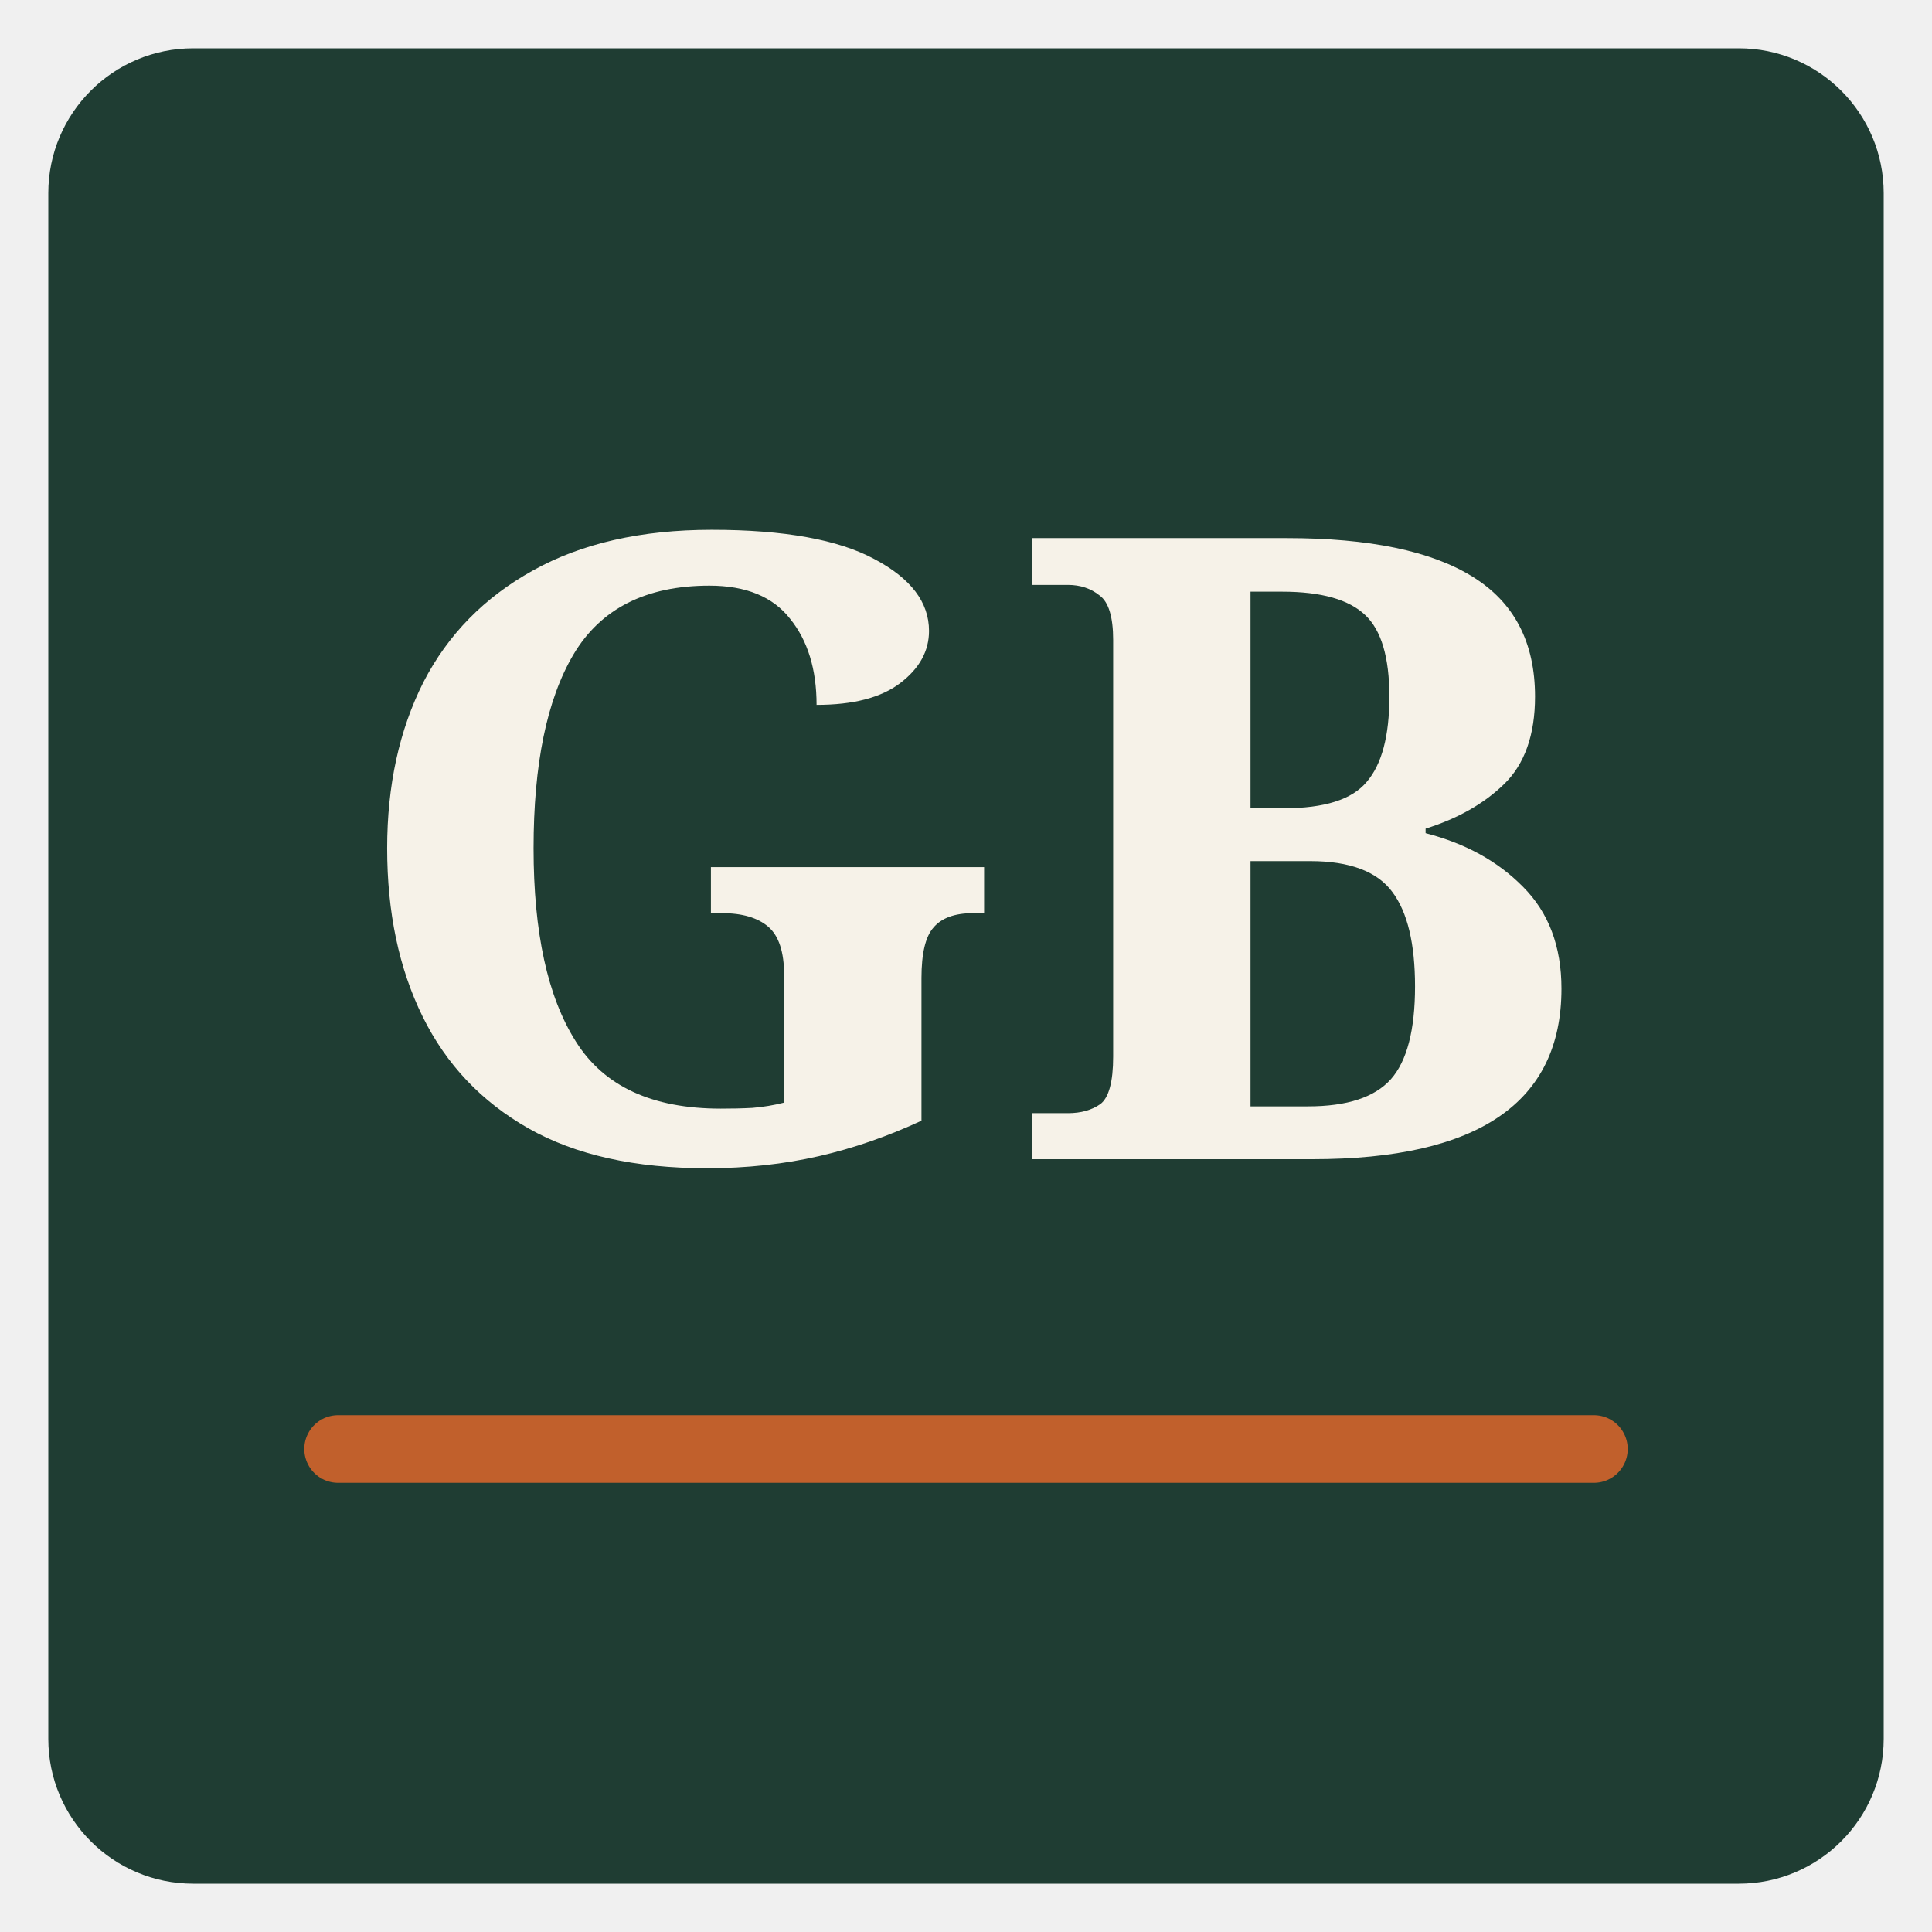
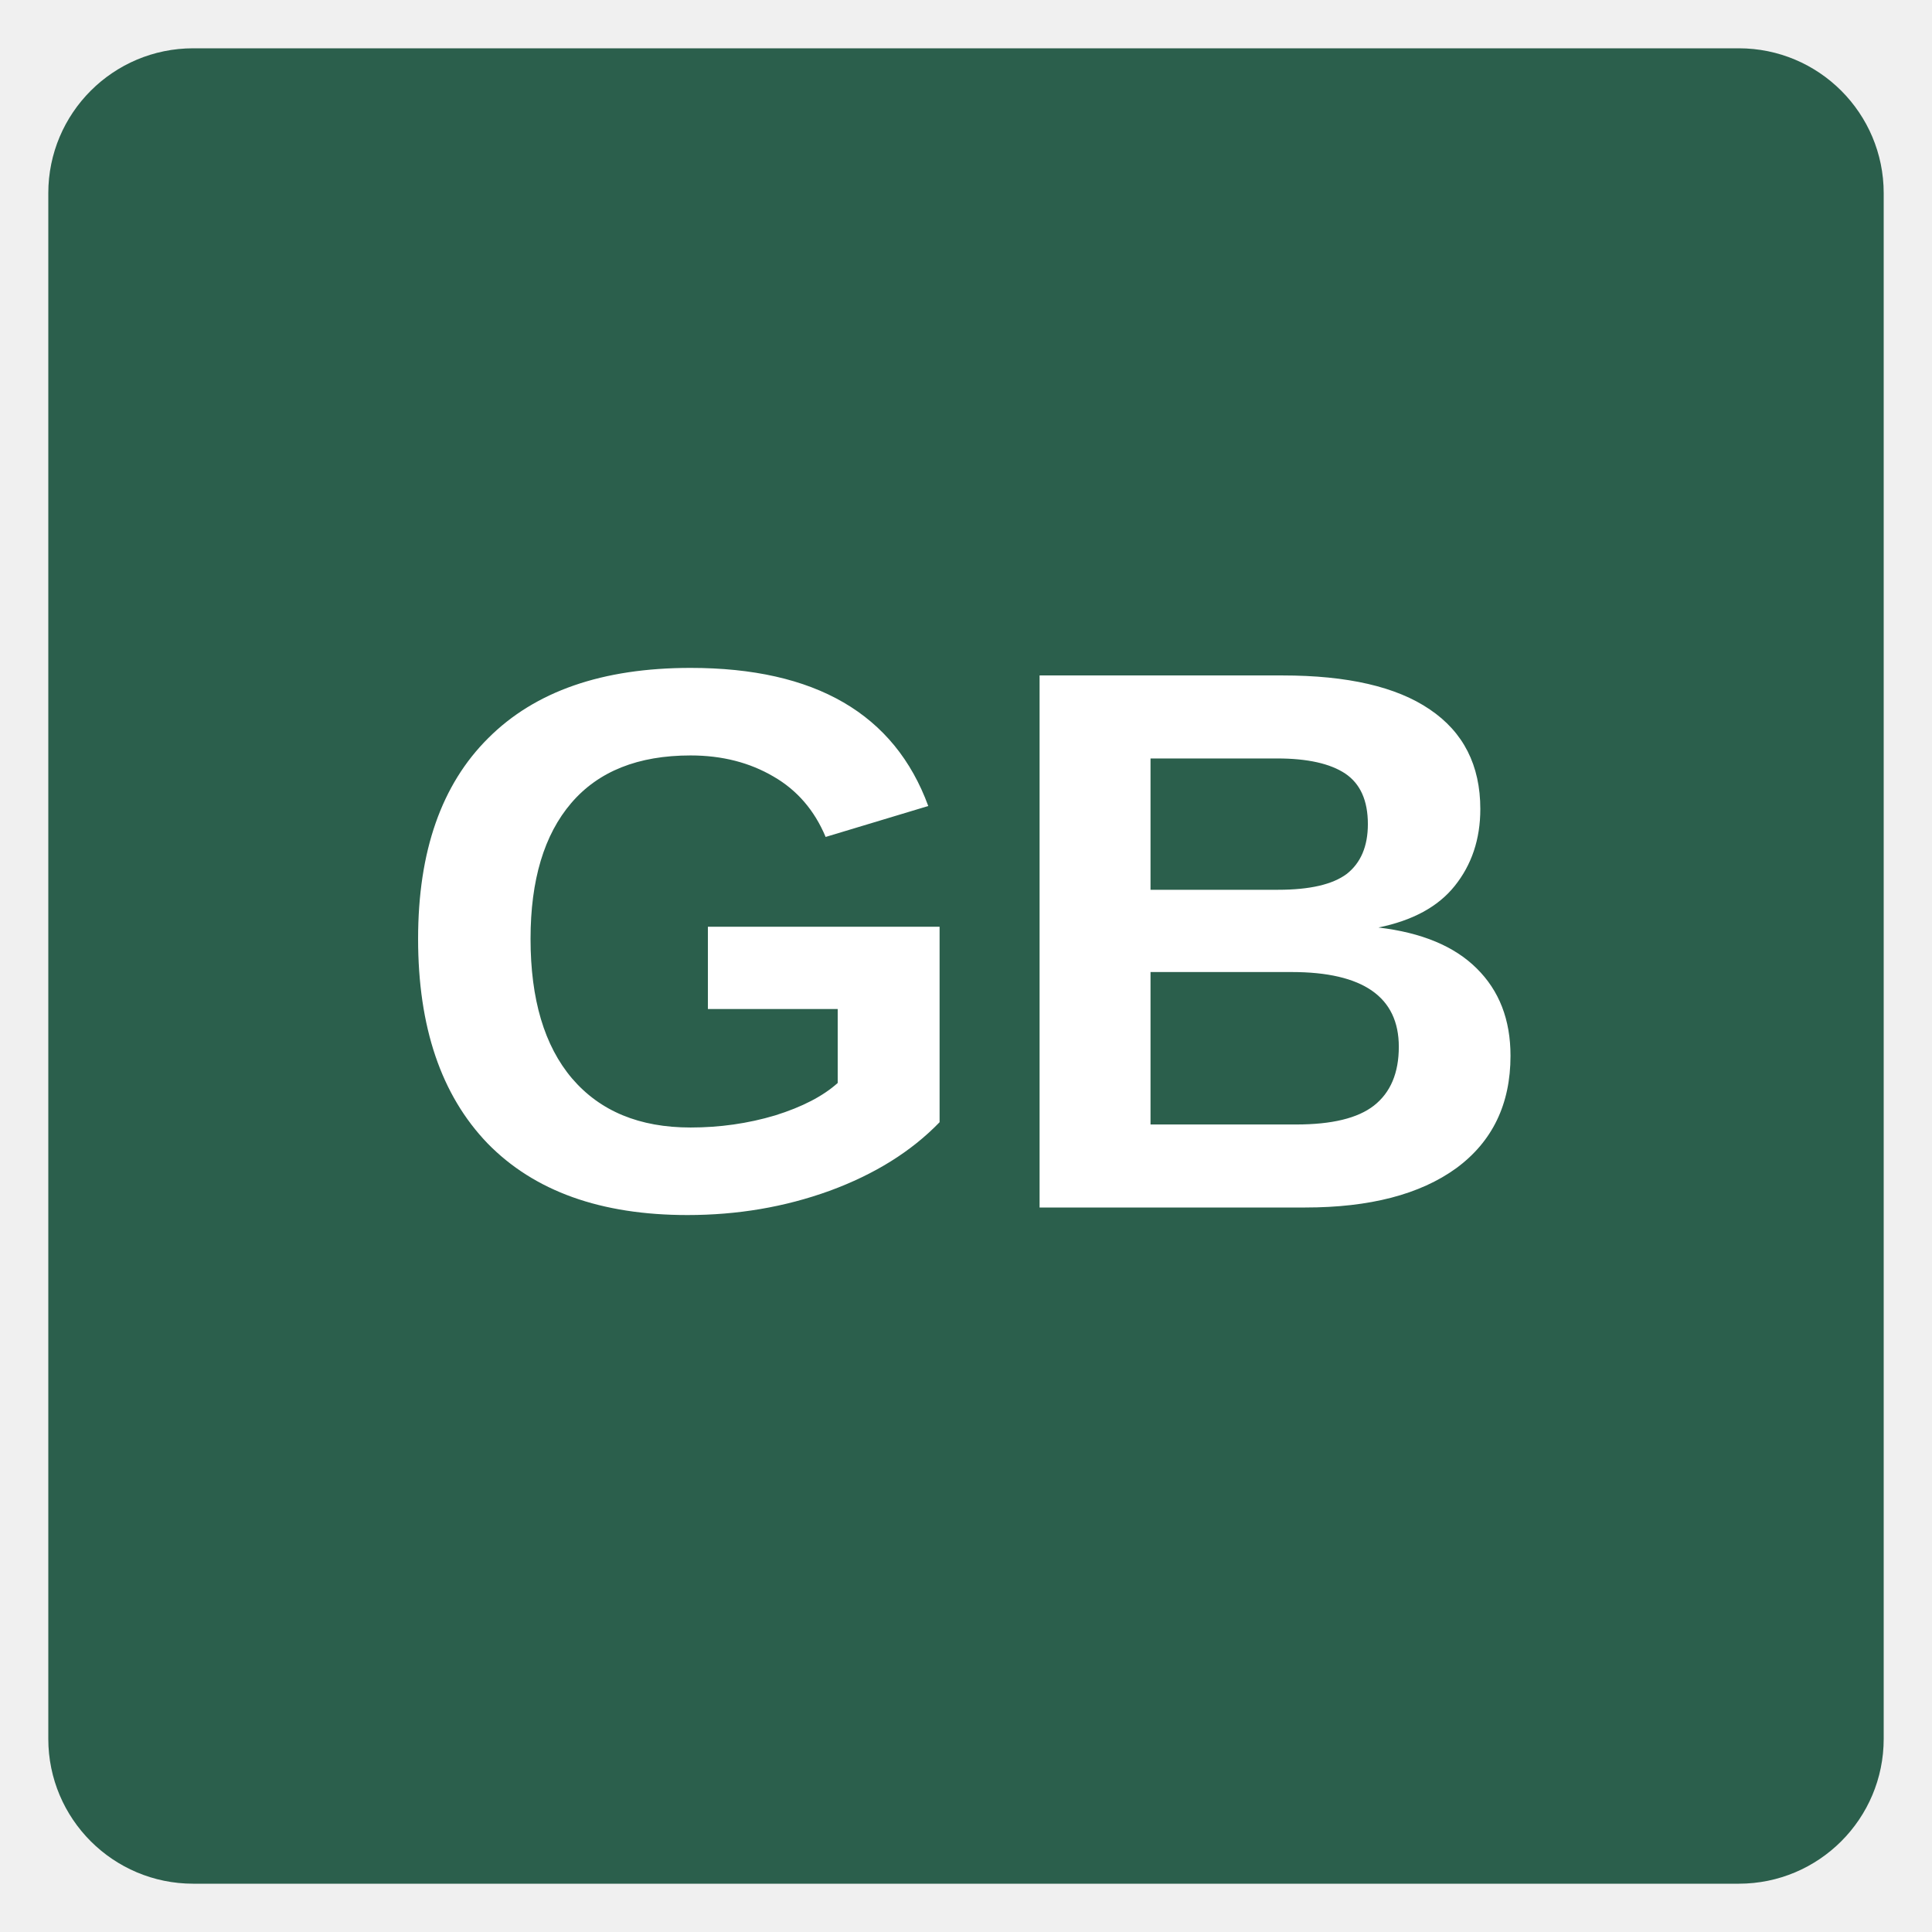
<svg xmlns="http://www.w3.org/2000/svg" viewBox="0 0 40 40" width="40" height="40">
-   <rect x="1" y="1" width="38" height="38" rx="3" fill="#1f3d33" />
-   <line x1="7" y1="30" x2="33" y2="30" stroke="#c1602c" stroke-width="1.4" stroke-linecap="round" />
-   <text x="20" y="24" text-anchor="middle" font-family="Georgia, 'Iowan Old Style', serif" font-size="18" font-weight="600" fill="#f6f2e8">GB</text>
+   <rect x="1" y="1" width="38" height="38" rx="3" fill="#2b5f4c" />
+   <text x="20" y="25" text-anchor="middle" font-family="Arial, sans-serif" font-size="16" font-weight="700" fill="#ffffff">GB</text>
</svg>
